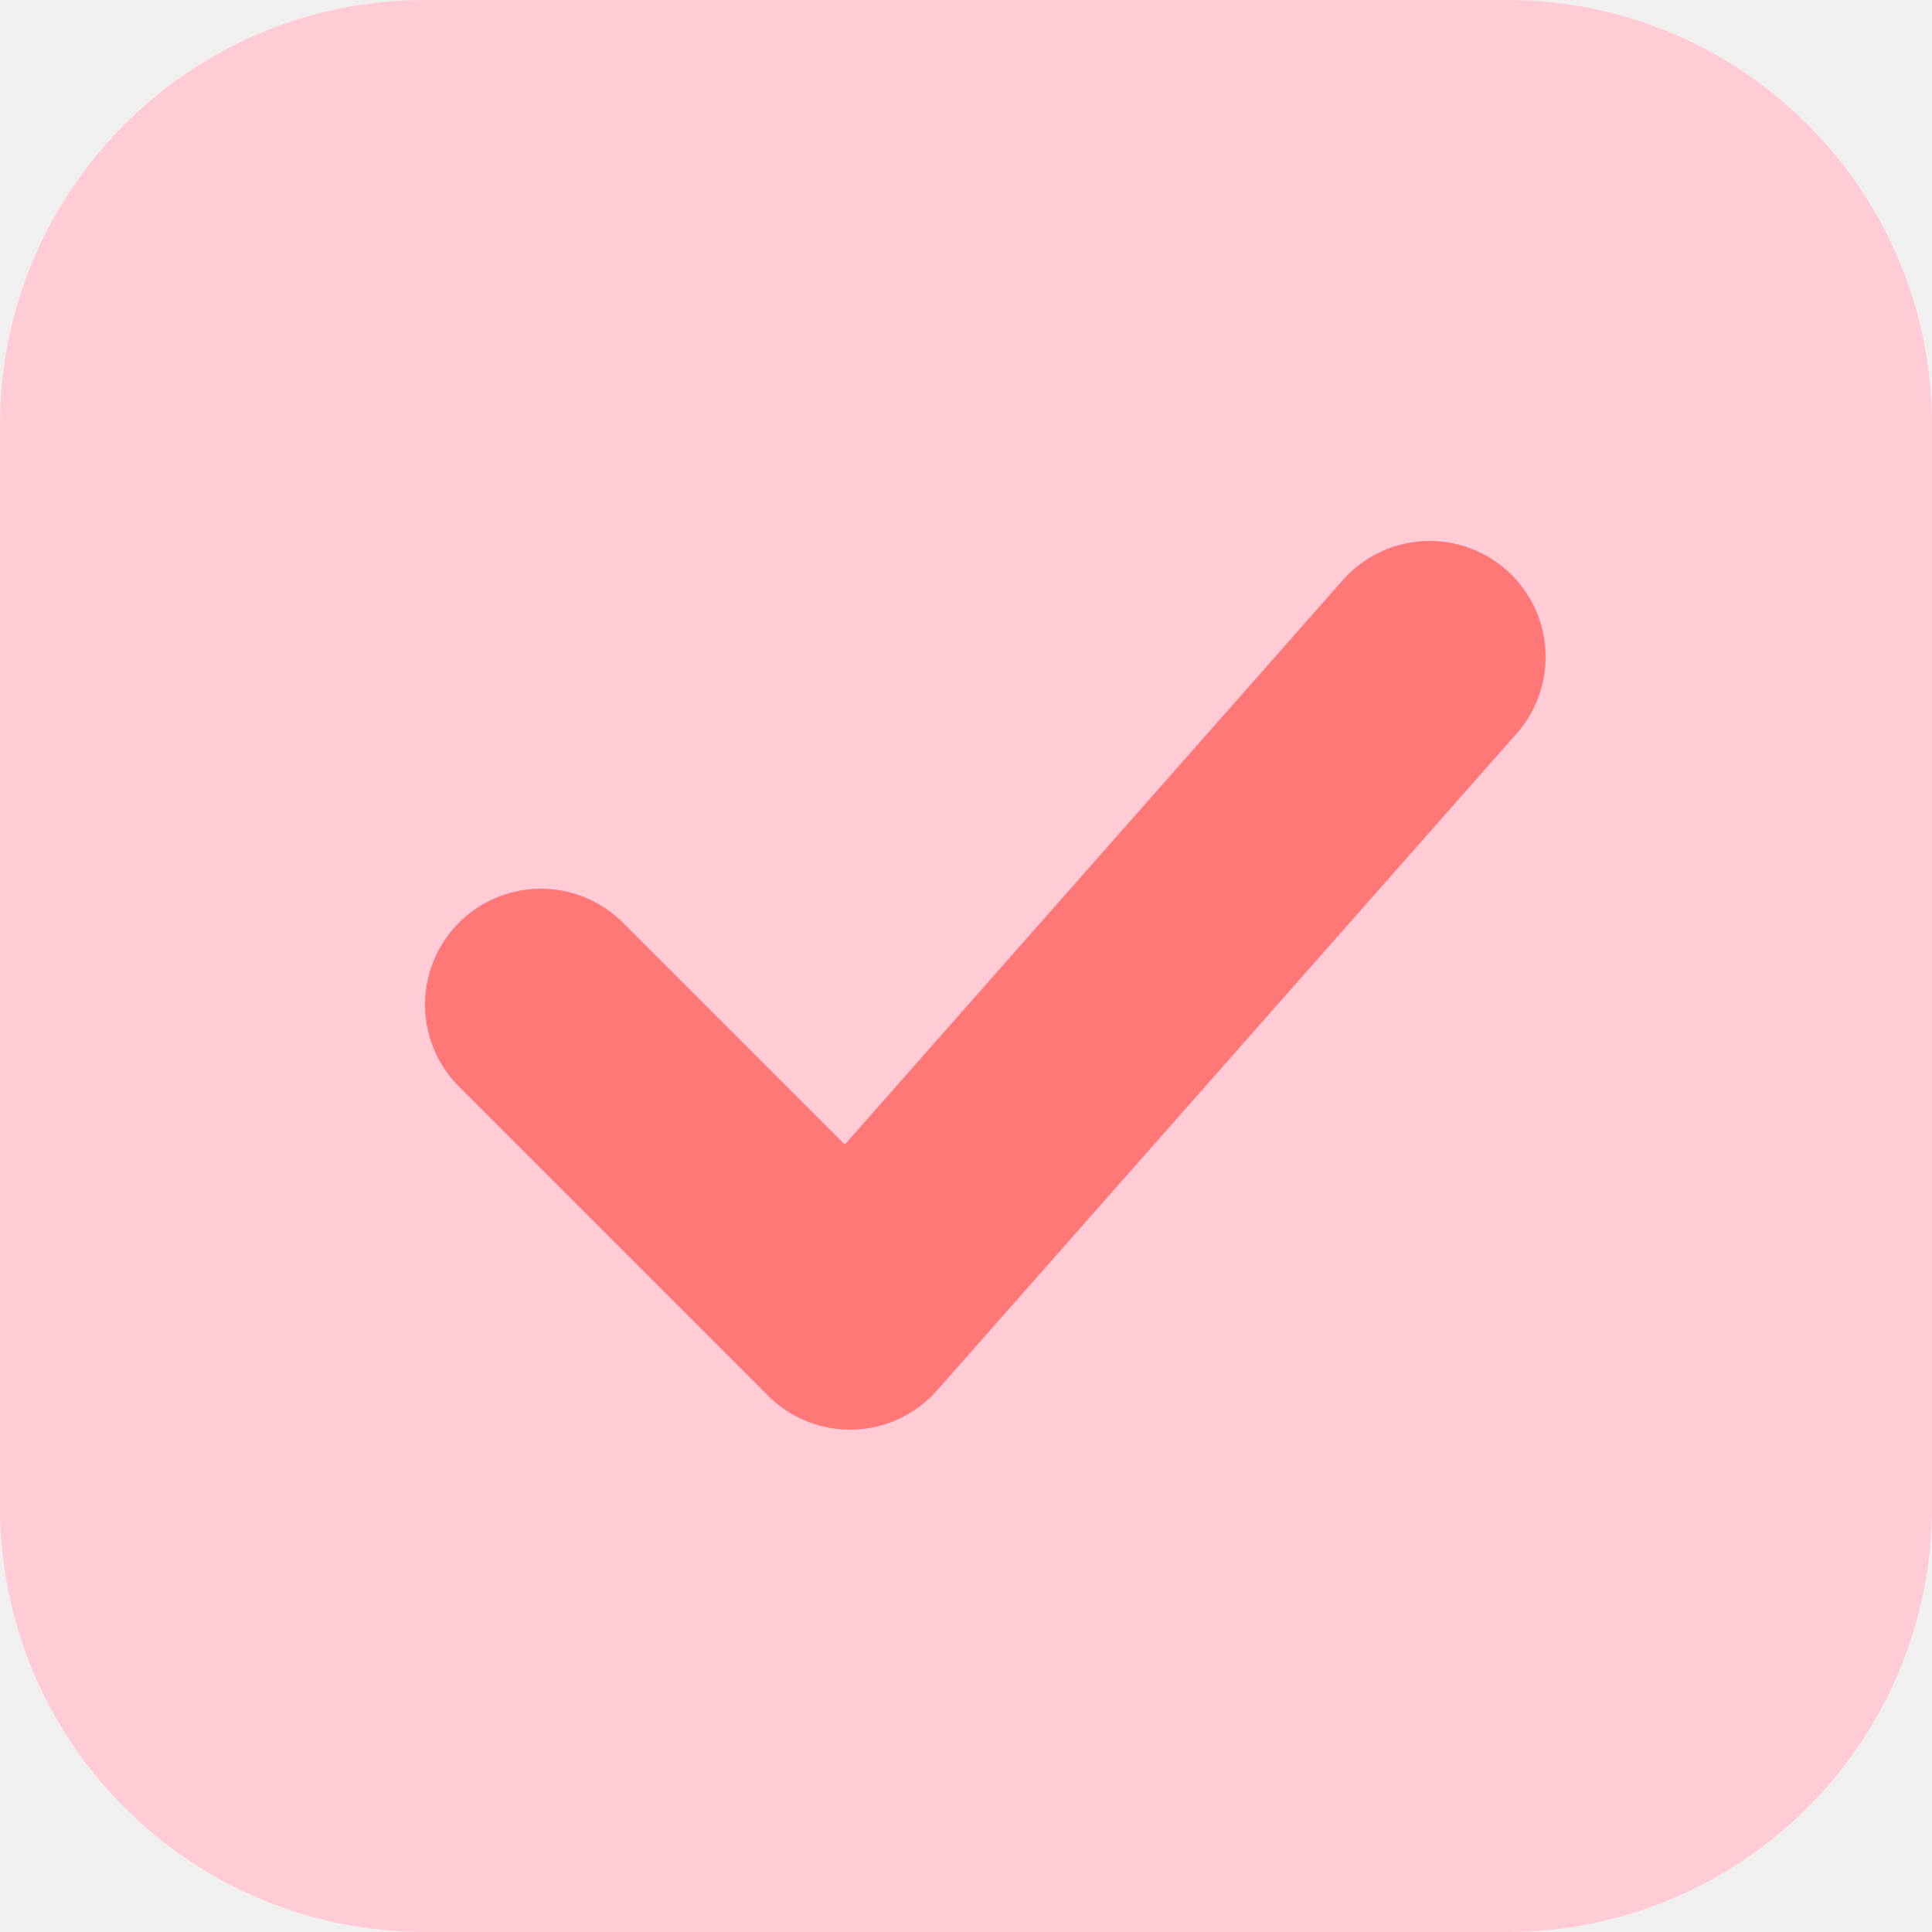
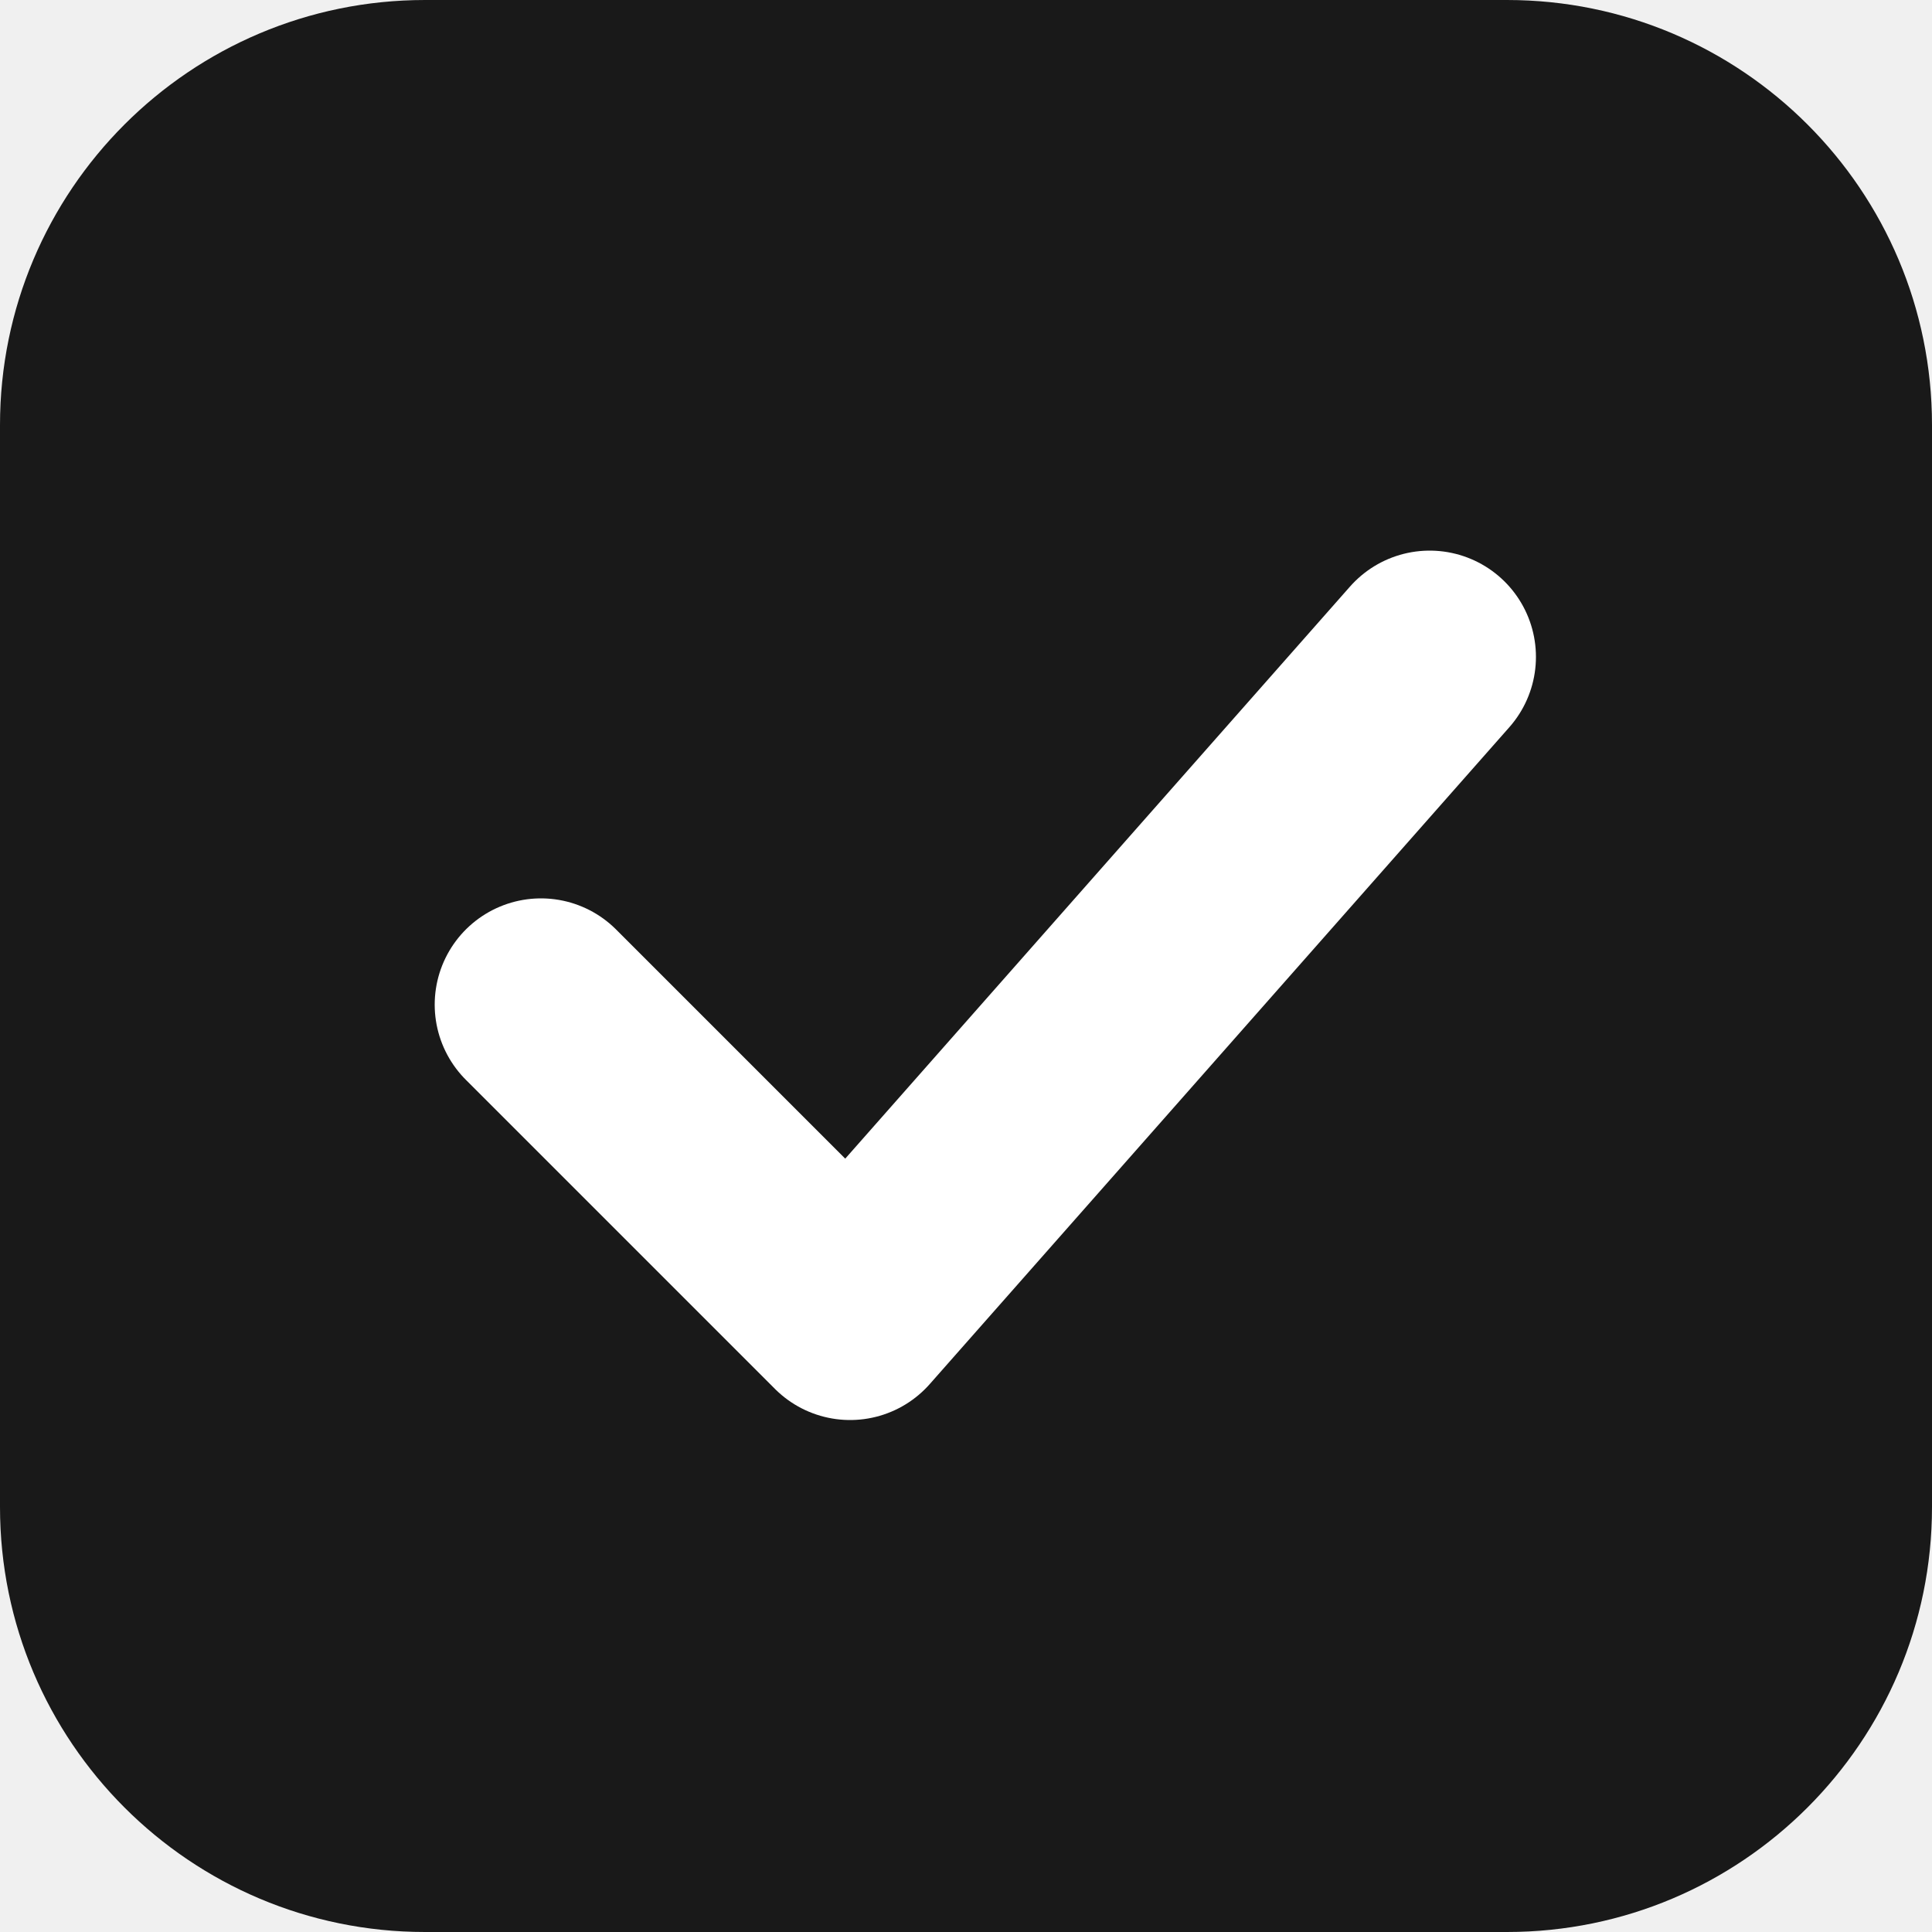
<svg xmlns="http://www.w3.org/2000/svg" viewBox="0 0 100 100">
-   <rect width="100" height="100" rx="22" fill="#ffccd5" />
-   <path d="M28 52 L44 68 L74 34" fill="none" stroke="#ff7777" stroke-width="12" stroke-linecap="round" stroke-linejoin="round" />
+   <rect width="100" height="100" rx="22" fill="#191919" />
+   <path d="M28 52 L44 68 L74 34" fill="none" stroke="#ffffff" stroke-width="11" stroke-linecap="round" stroke-linejoin="round" />
</svg>
